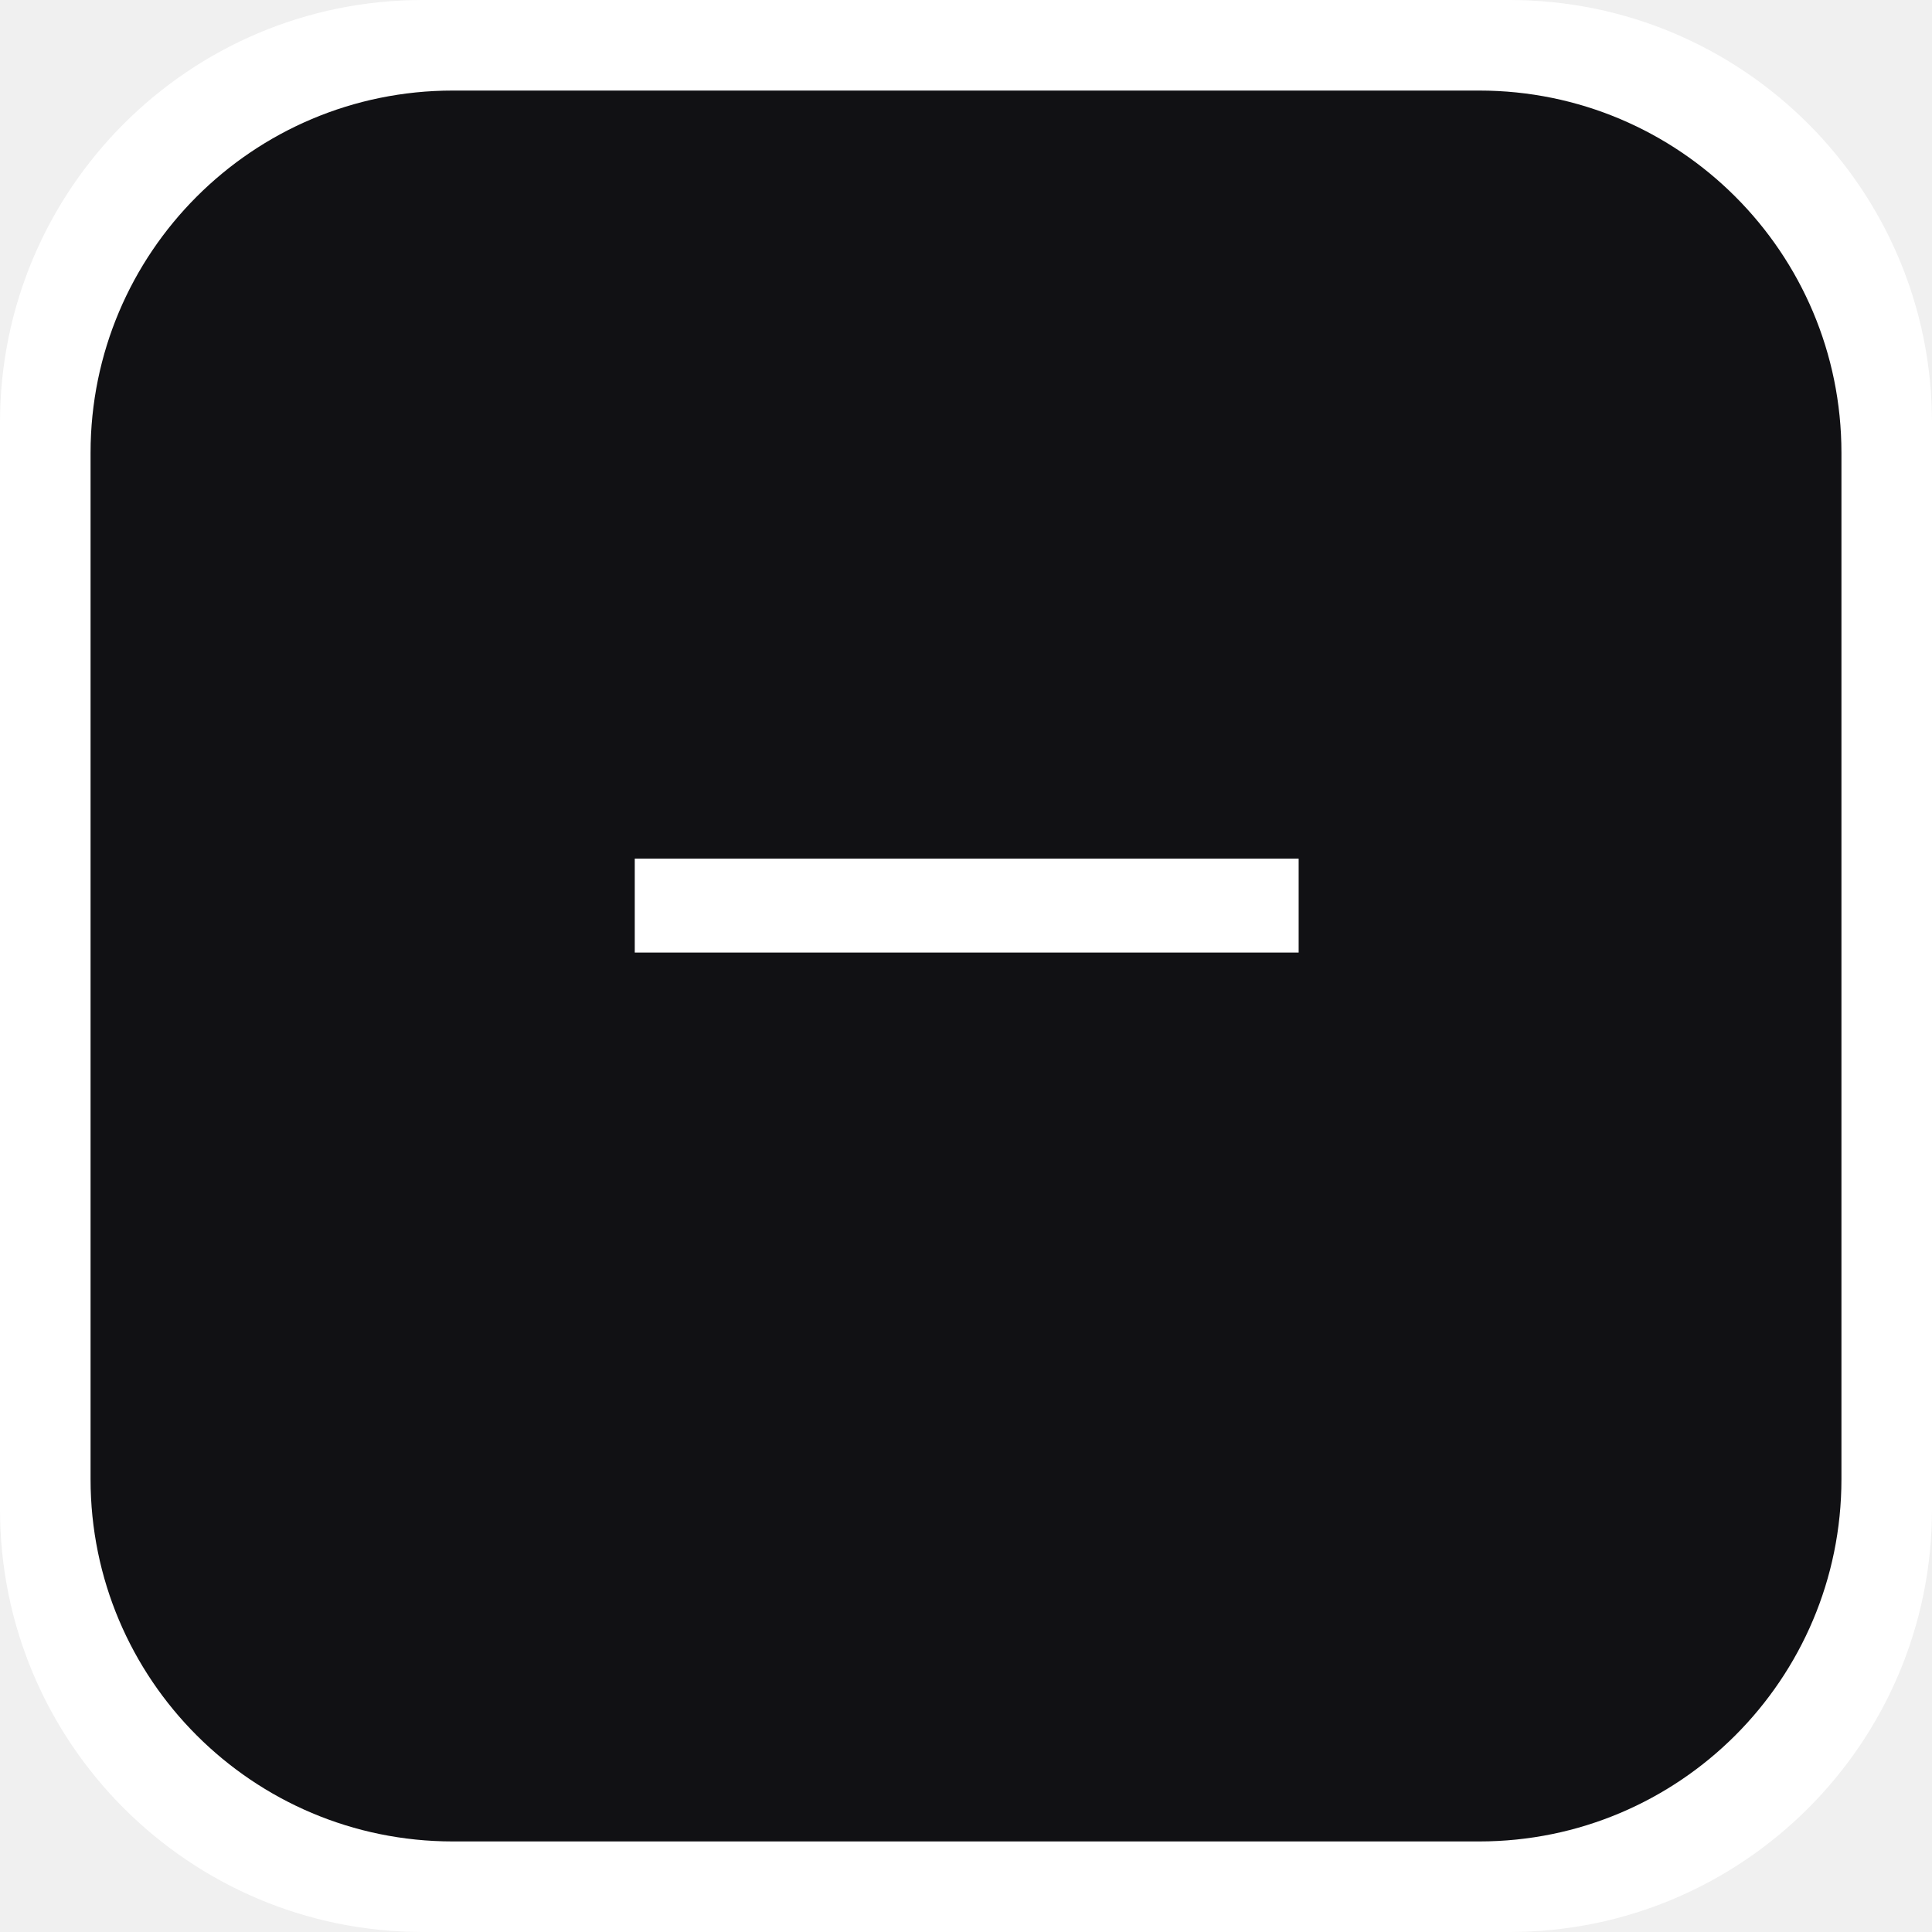
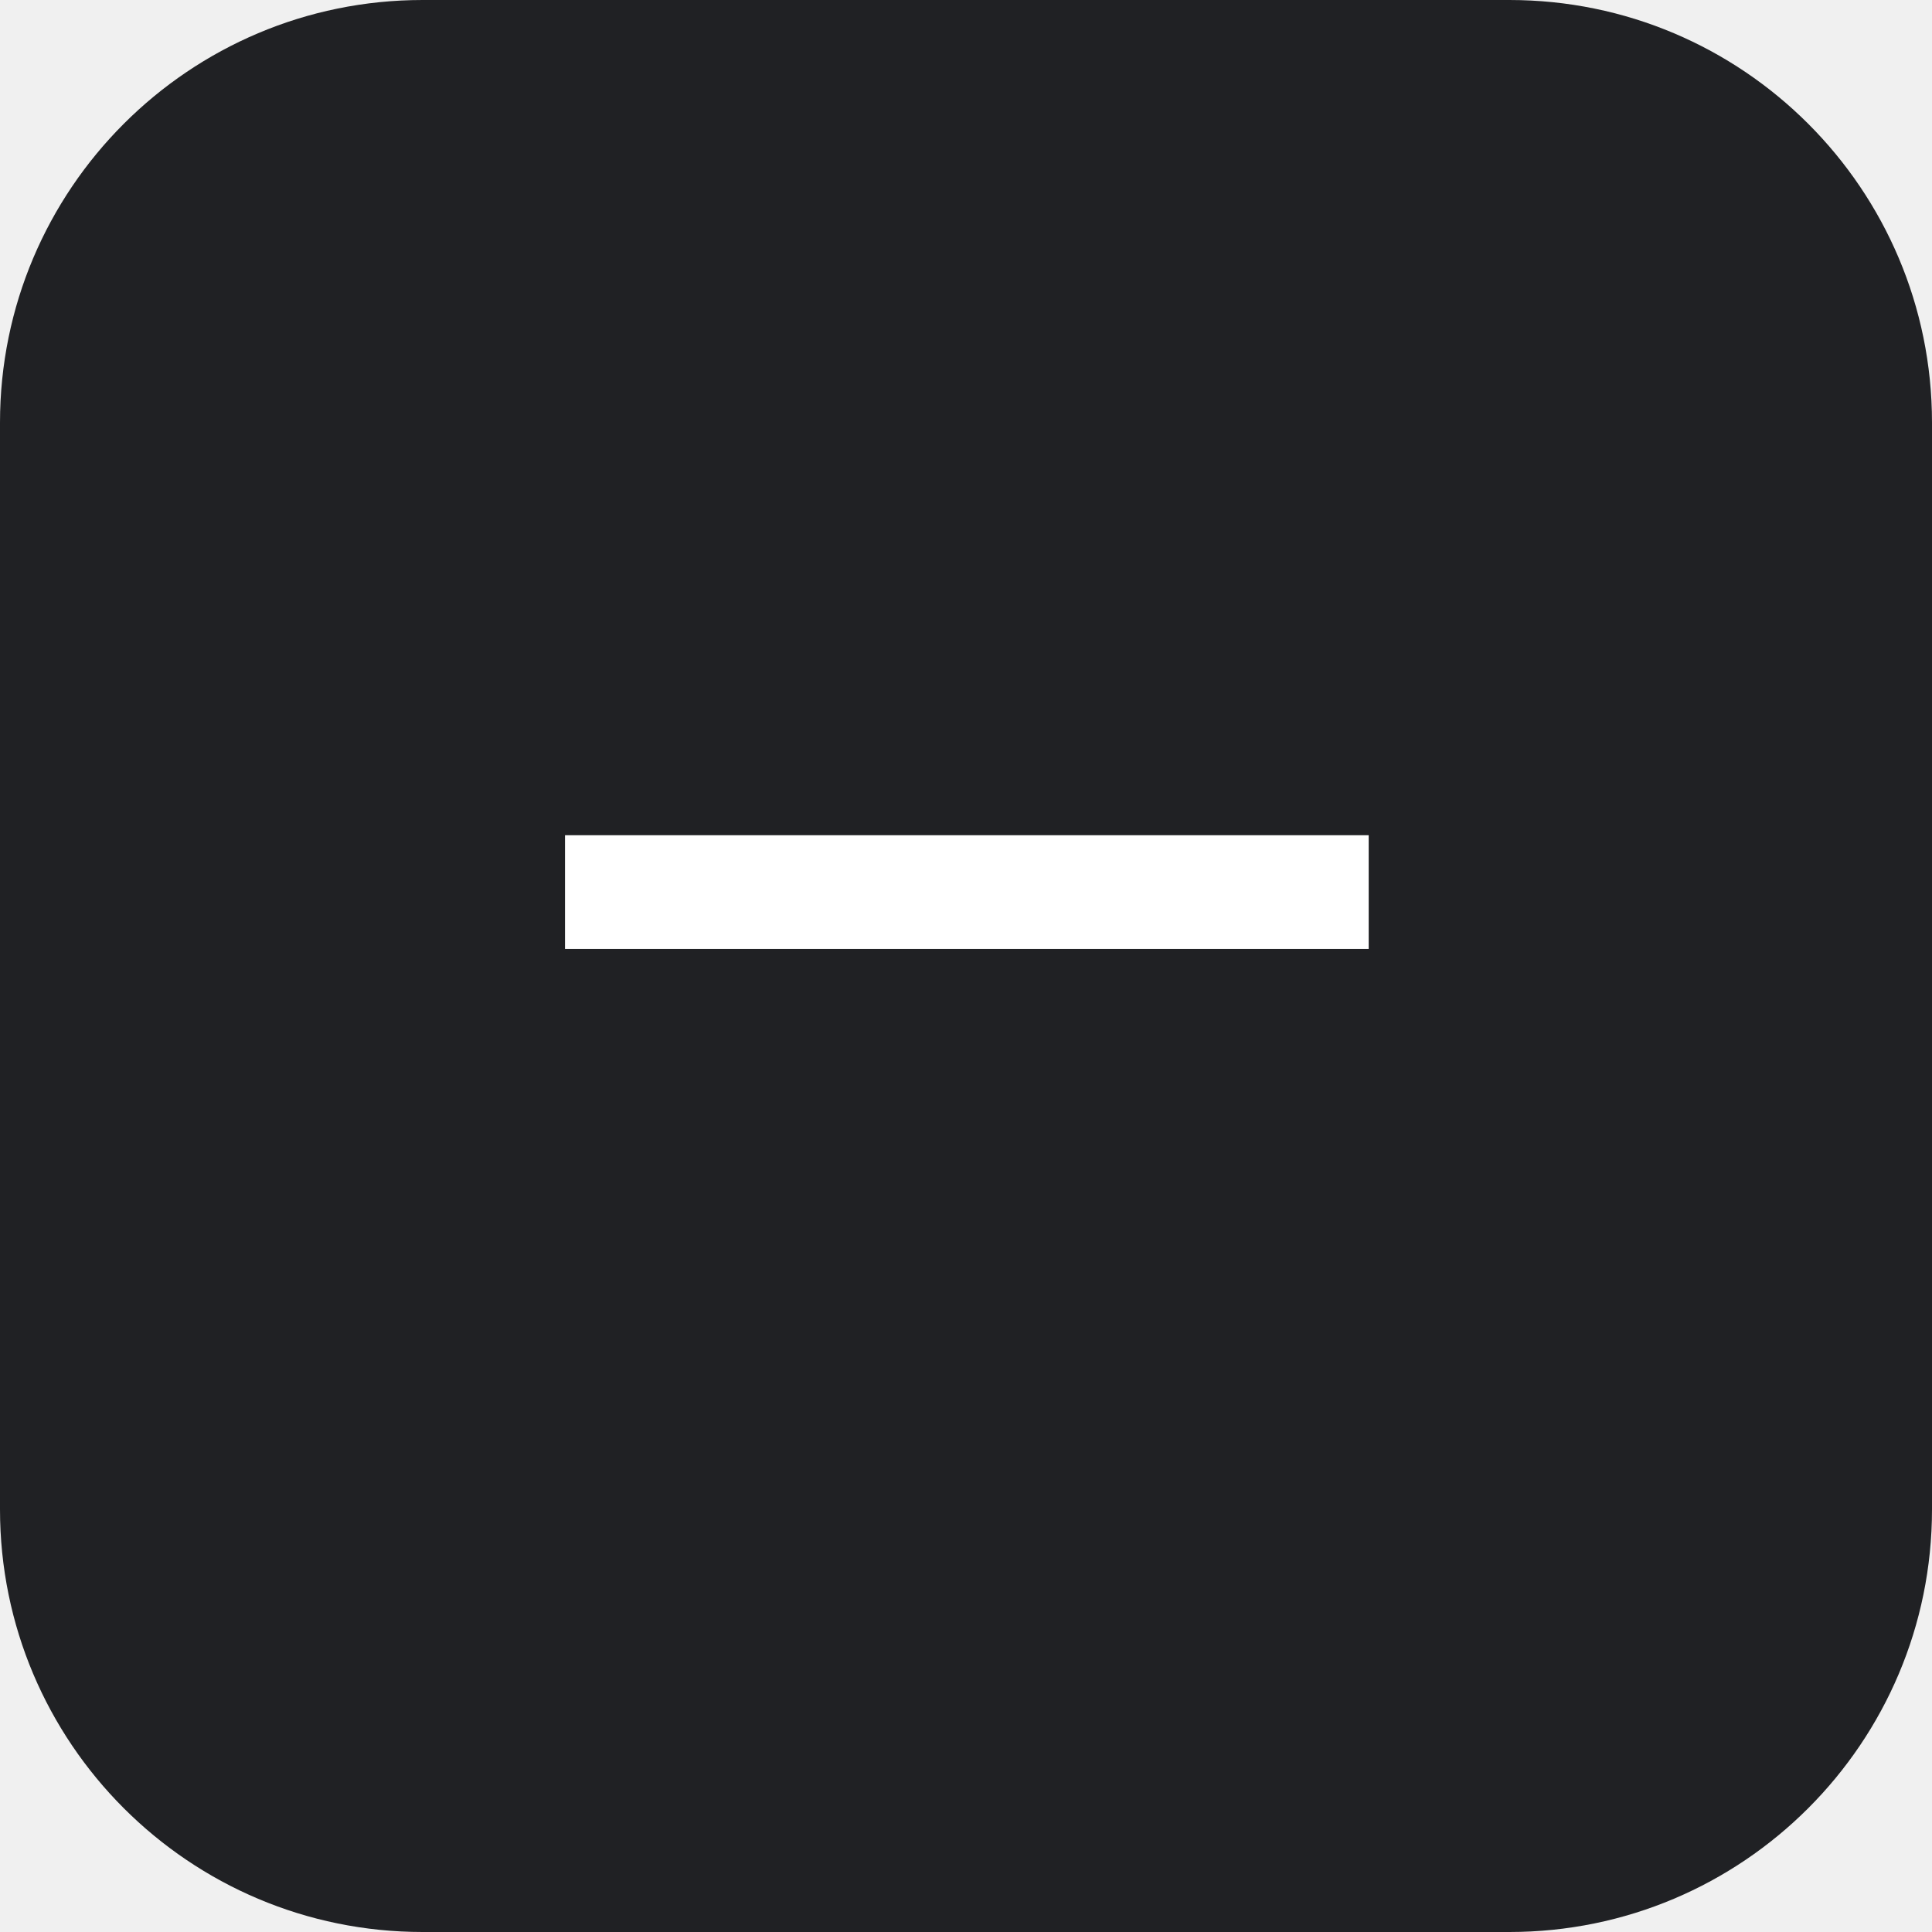
<svg xmlns="http://www.w3.org/2000/svg" viewBox="0 0 512 512">
-   <rect width="512" height="512" rx="112" fill="#fff" />
-   <rect x="24" y="24" width="464" height="464" rx="96" fill="#111114" />
-   <text x="256" y="314" text-anchor="middle" font-family="Arial" font-size="190" font-weight="700" fill="#fff">一</text>
+   <rect width="512" height="512" rx="112" fill="#202124" />
+   <text x="256" y="326" text-anchor="middle" font-size="230" font-family="Arial, sans-serif" font-weight="700" fill="#ffffff">一</text>
</svg>
